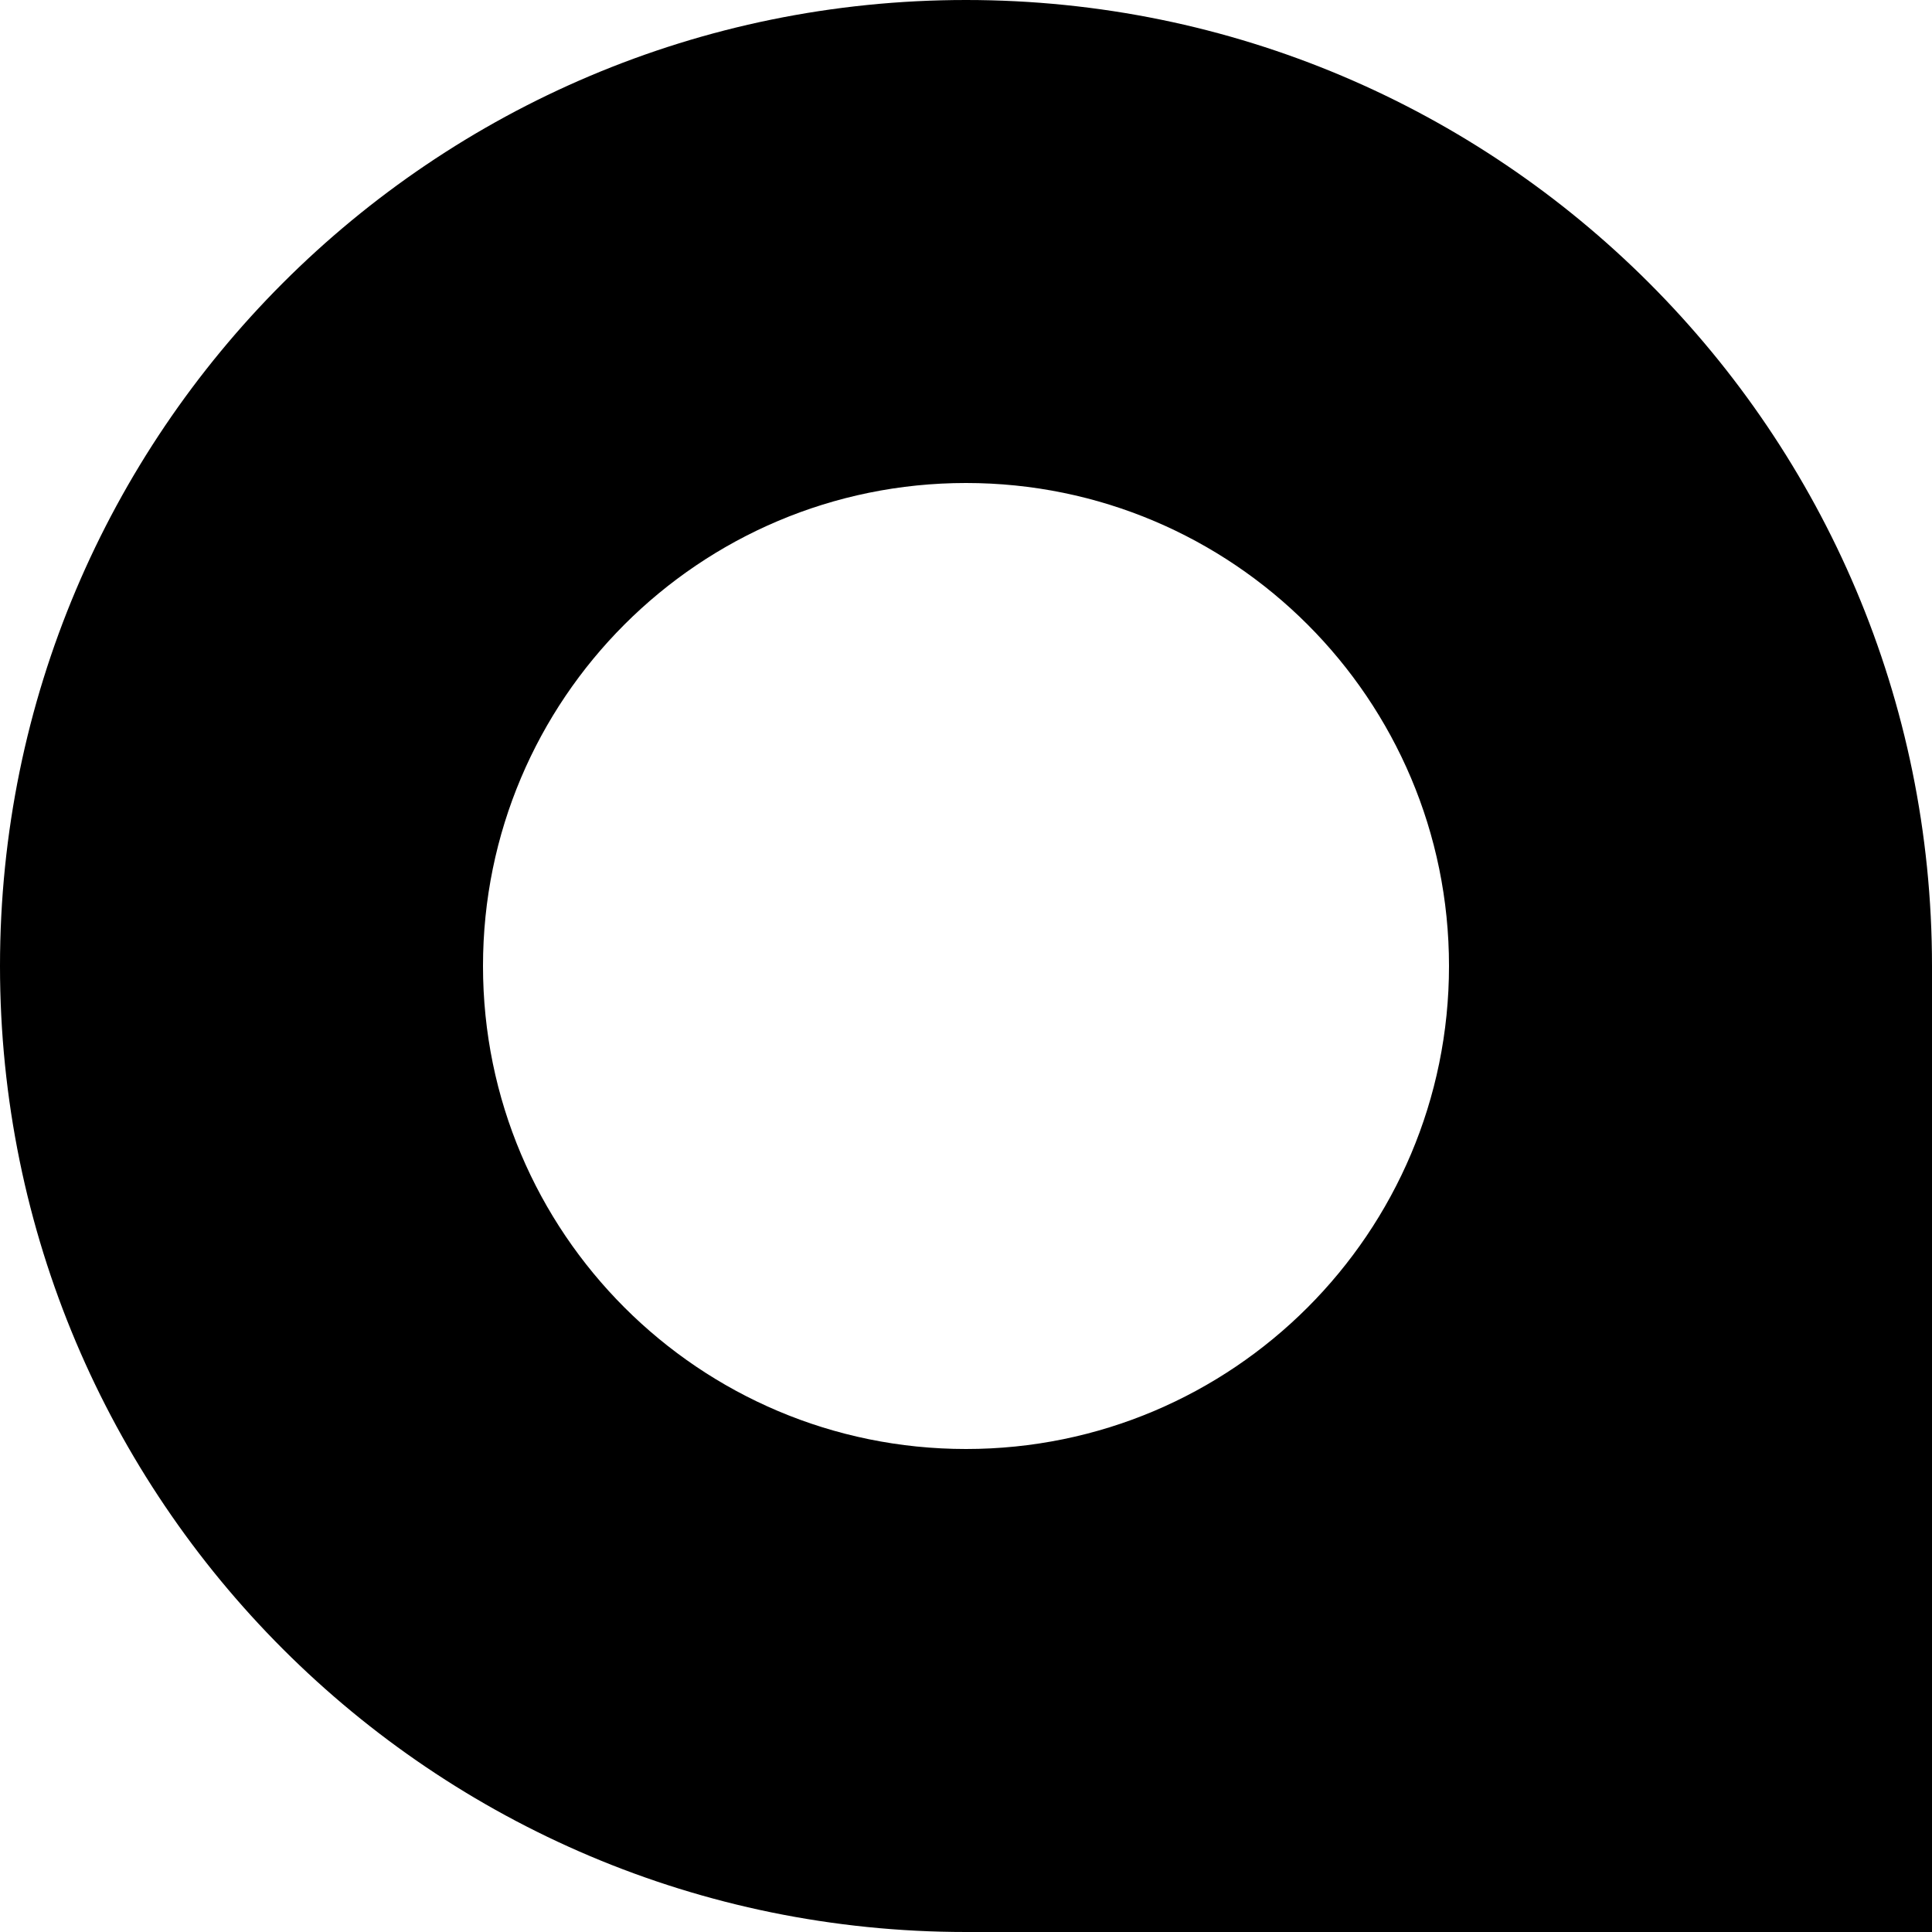
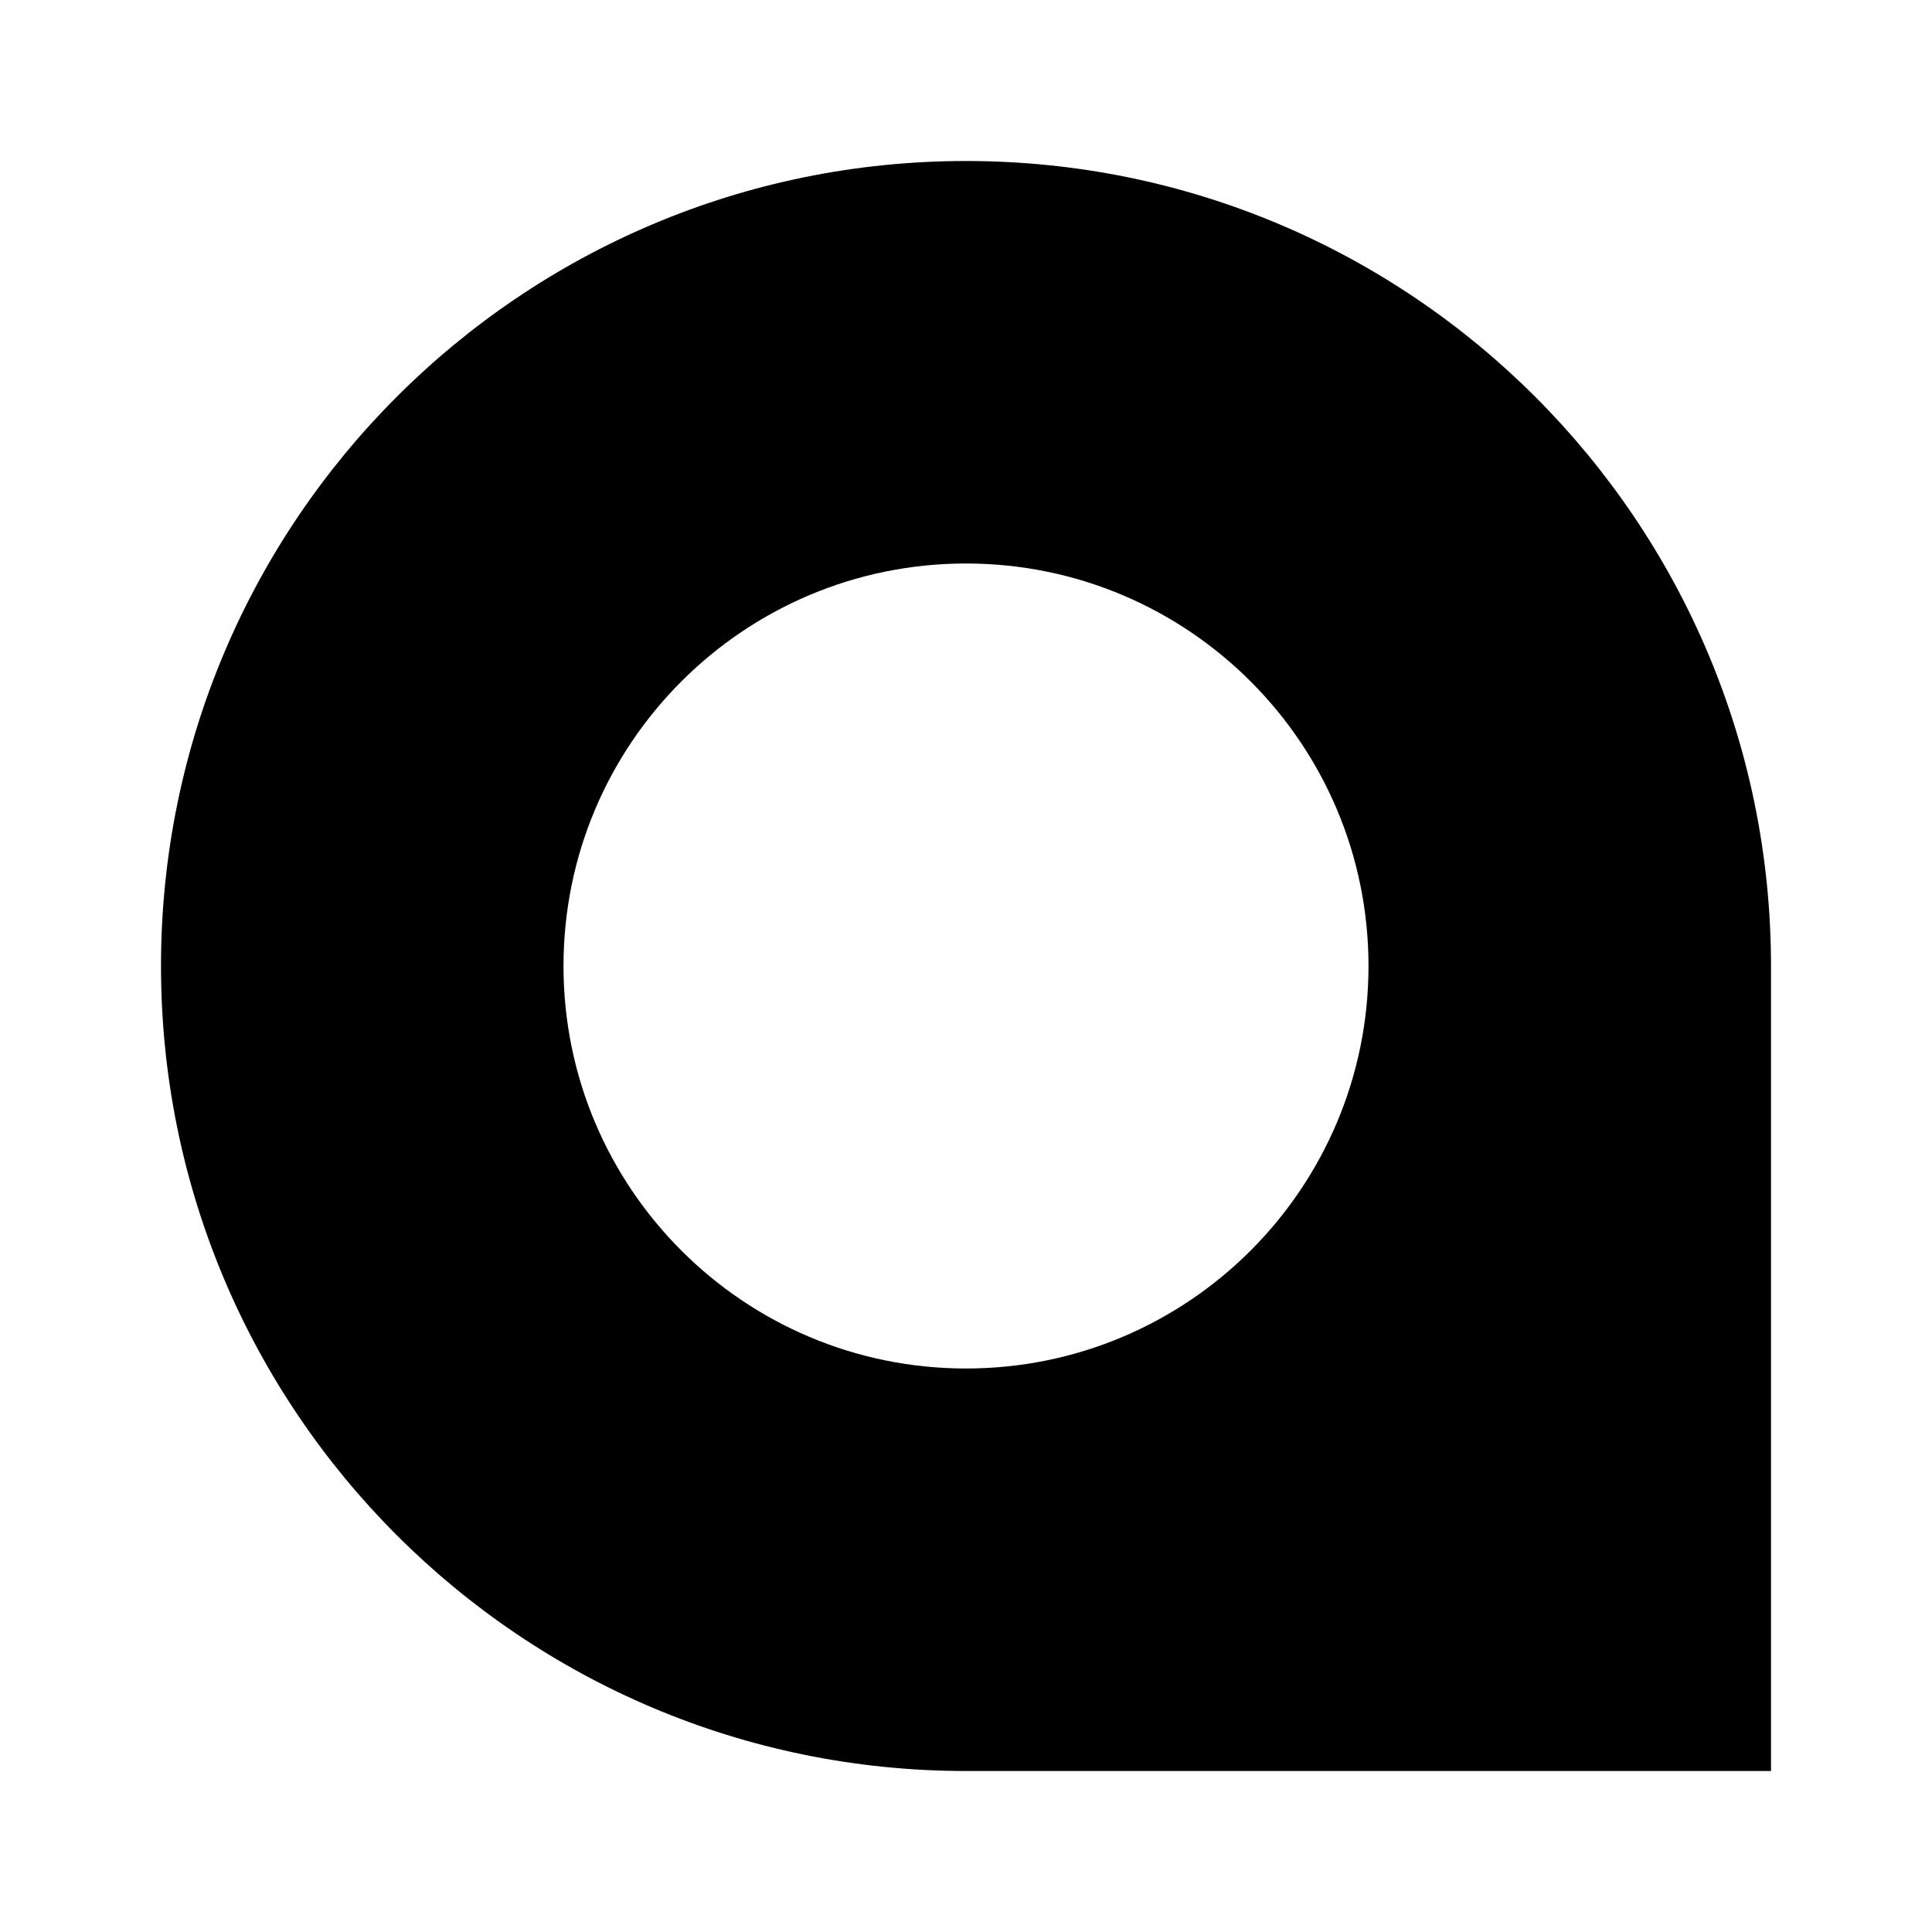
- <svg xmlns="http://www.w3.org/2000/svg" aria-label="skill IQ" viewBox="0 0 20 20">
-   <path fill-rule="evenodd" clip-rule="evenodd" d="M20 10V20H10C4.477 20 0 15.523 0 10C0 4.477 4.477 0 10 0C15.523 0 20 4.477 20 10ZM10 15C12.761 15 15 12.761 15 10C15 7.239 12.761 5 10 5C7.239 5 5 7.239 5 10C5 12.761 7.239 15 10 15Z" />
+ <svg xmlns="http://www.w3.org/2000/svg" aria-label="skill IQ" viewBox="0 0 24 24">
+   <path fill-rule="evenodd" clip-rule="evenodd" d="M22 12V22H12C6.477 22 2 17.523 2 12C2 6.477 6.477 2 12 2C17.523 2 22 6.477 22 12ZM12 17C14.761 17 17 14.761 17 12C17 9.239 14.761 7 12 7C9.239 7 7 9.239 7 12C7 14.761 9.239 17 12 17Z" />
</svg>
